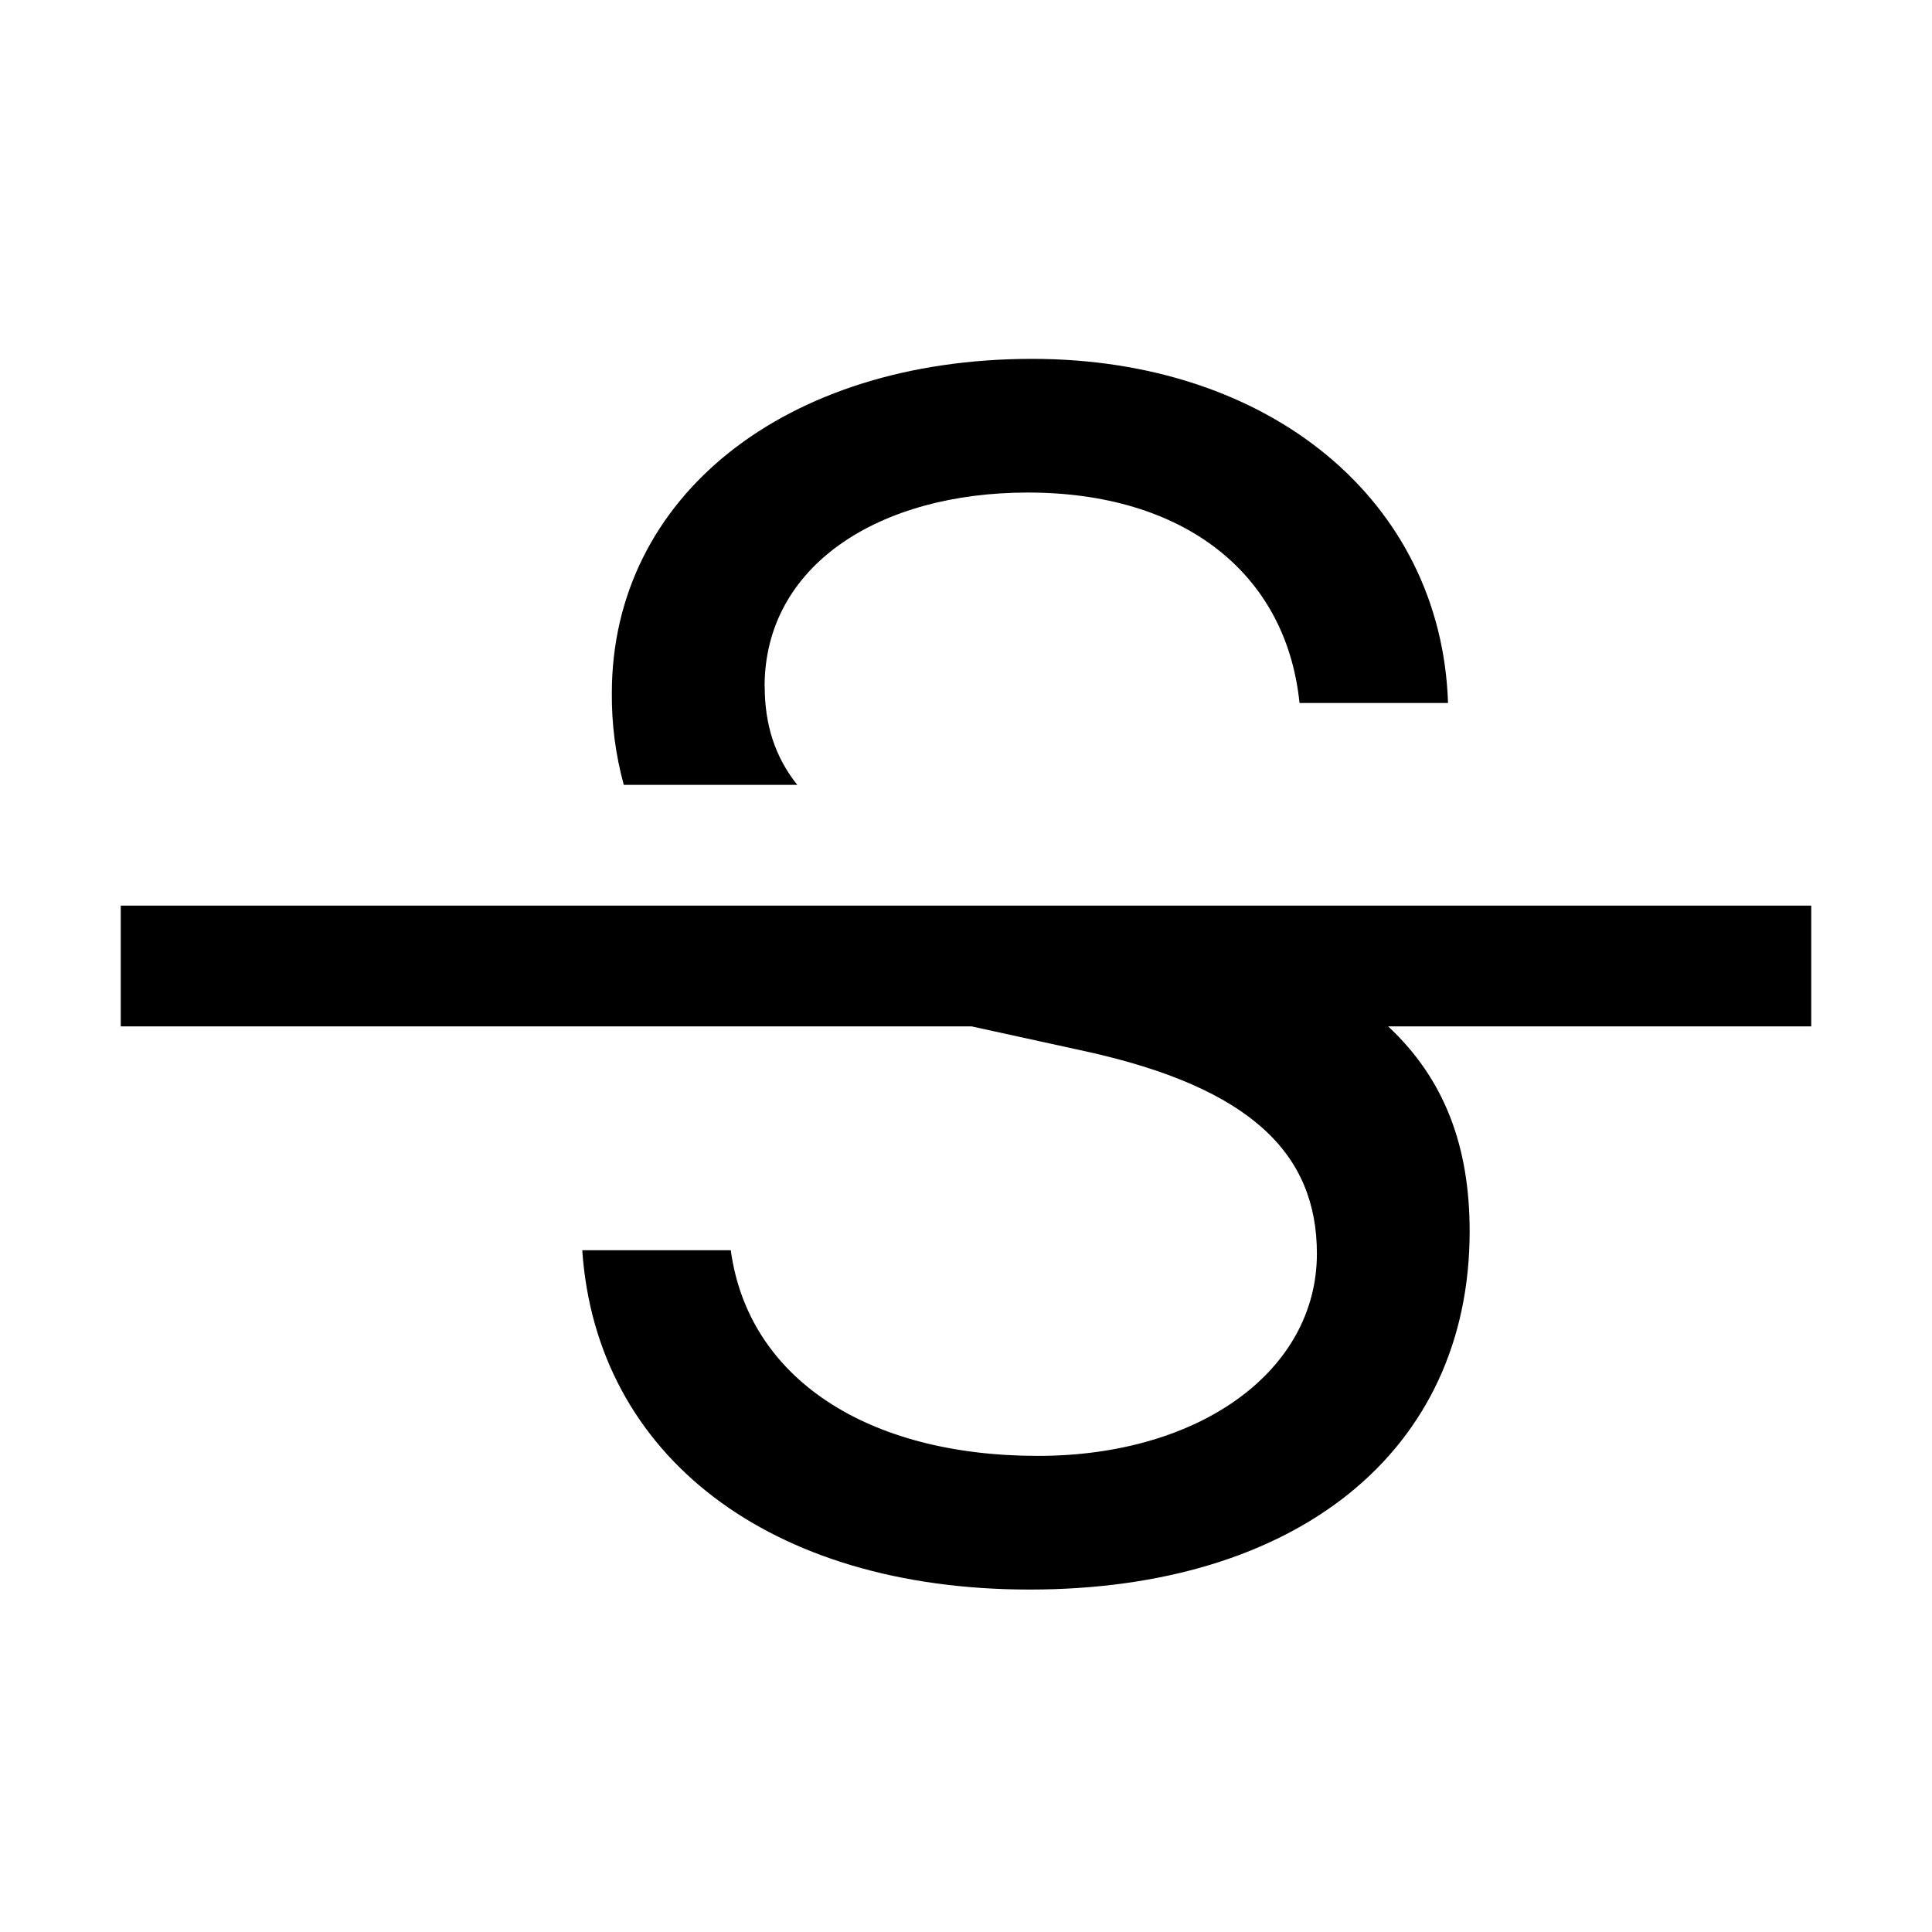
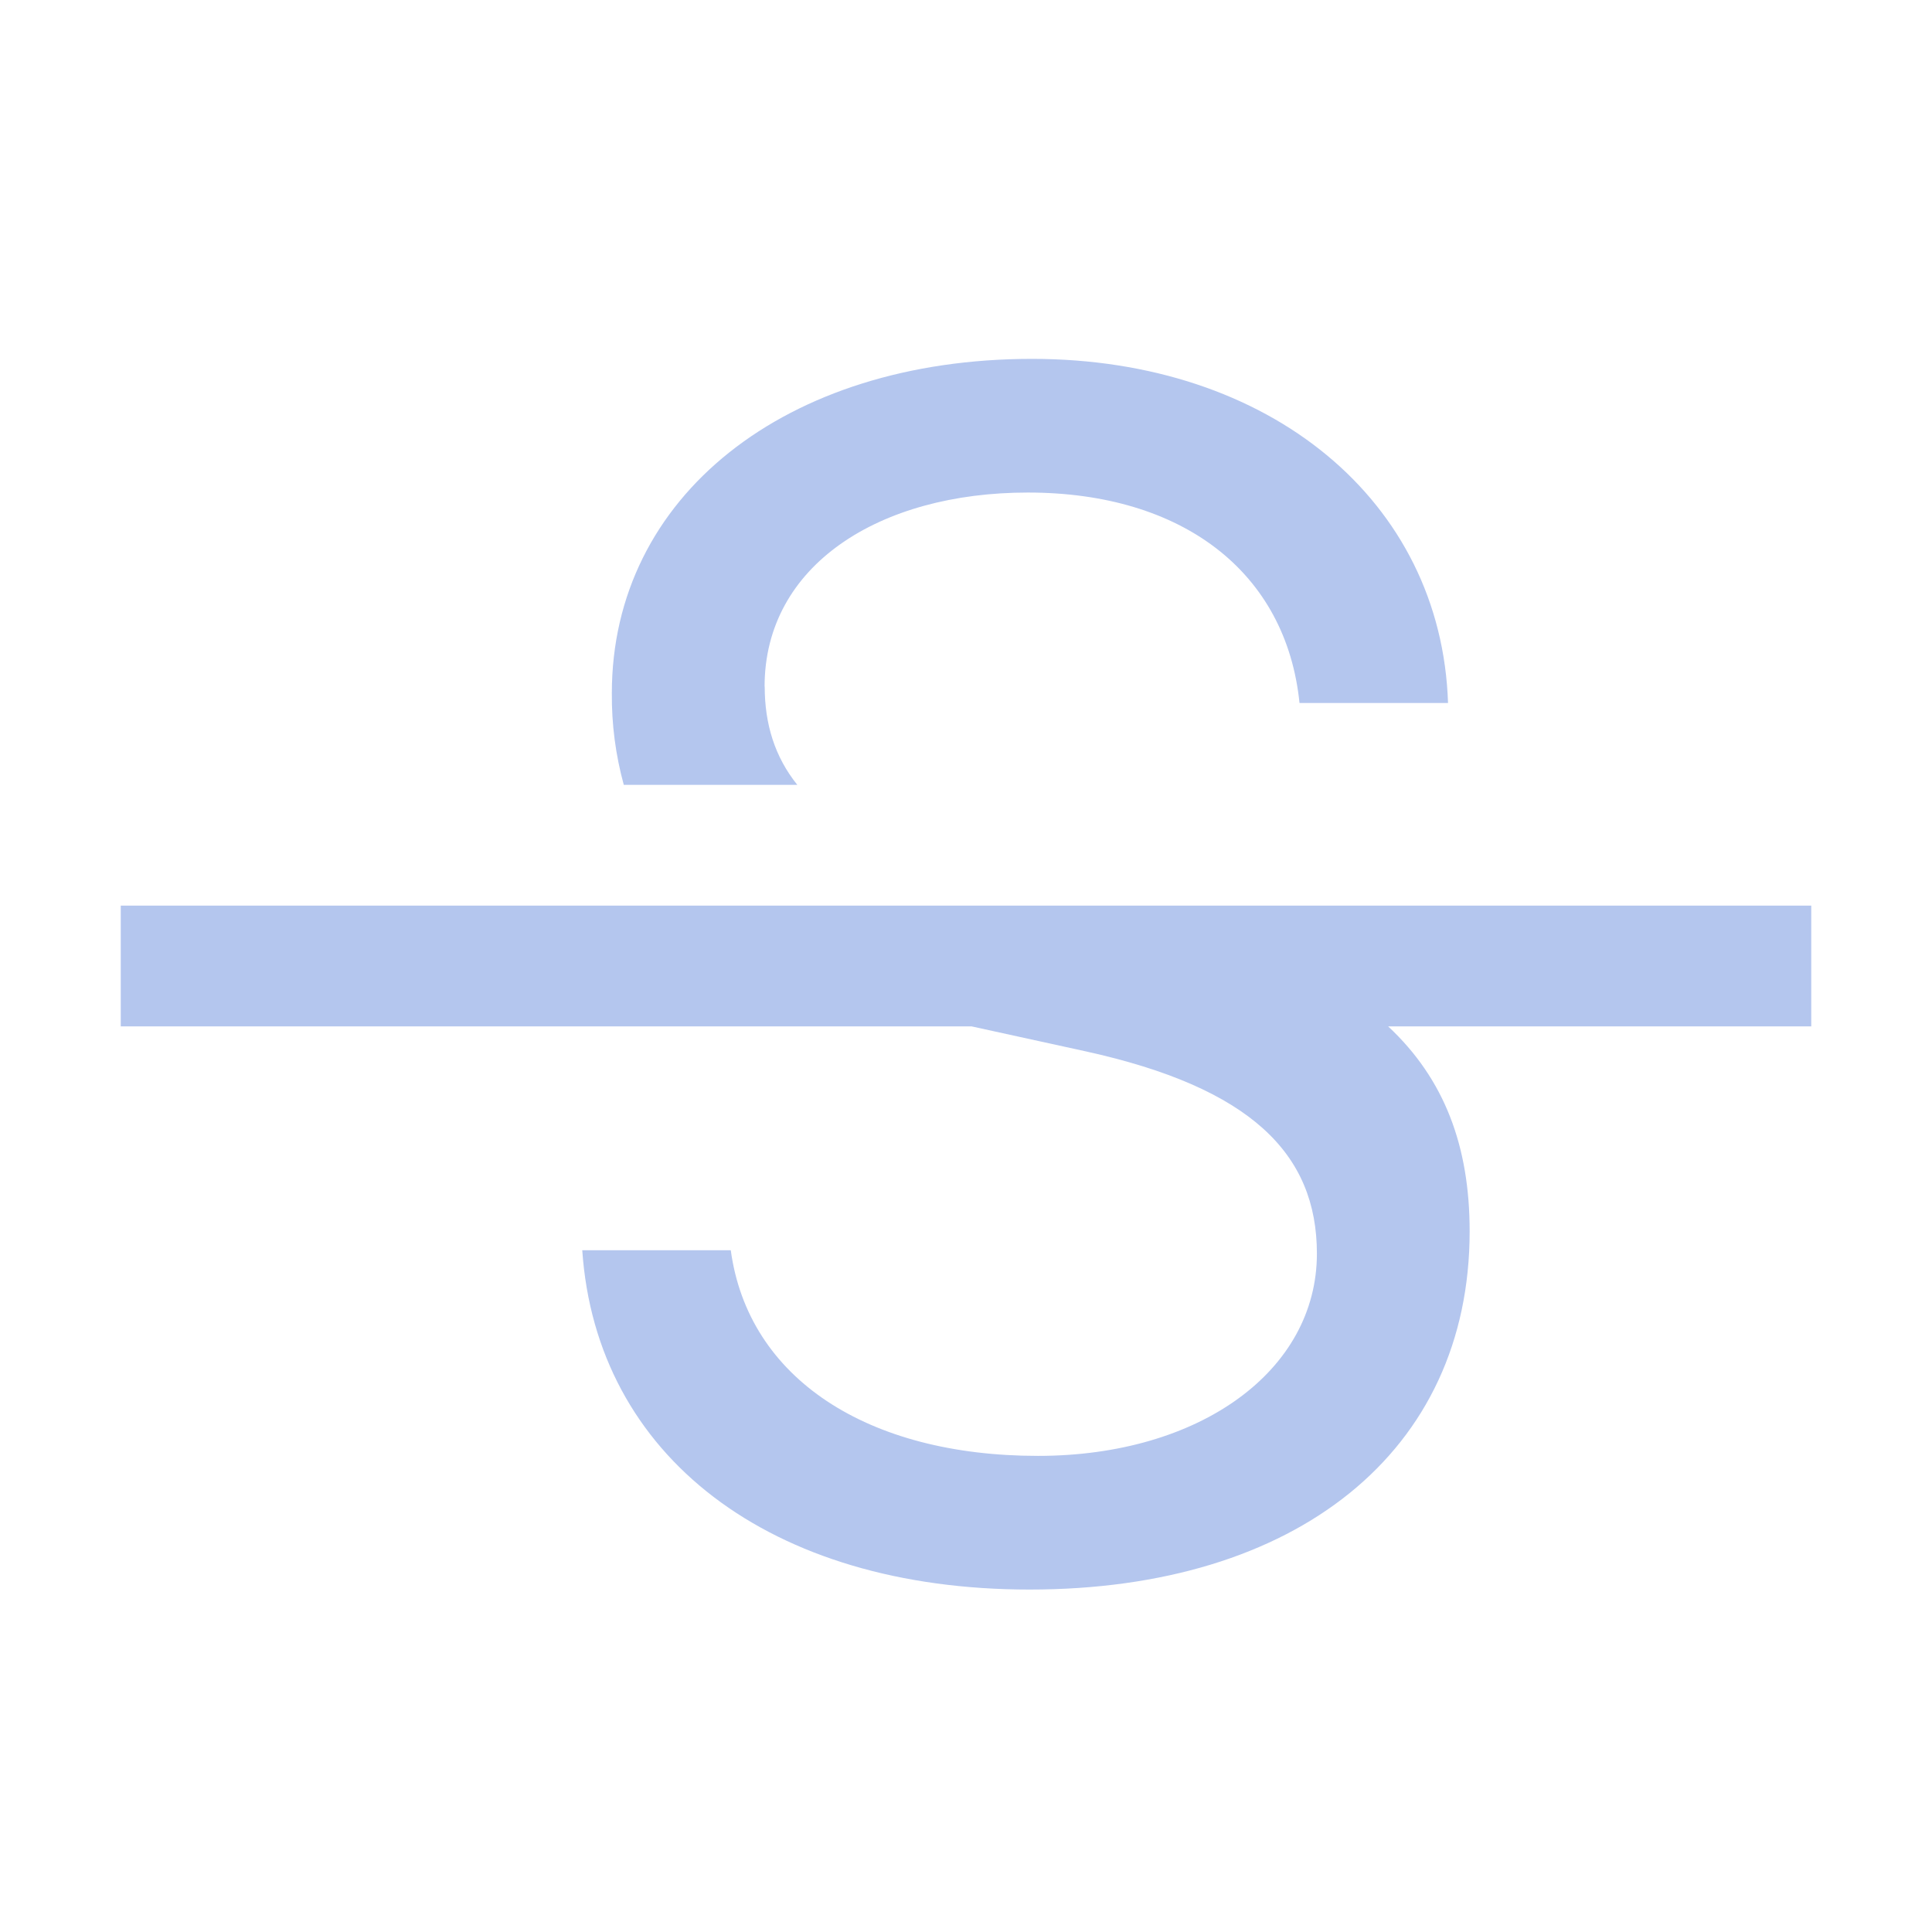
- <svg xmlns="http://www.w3.org/2000/svg" width="16" height="16" fill="currentColor" class="bi bi-type-strikethrough" viewBox="0 0 16 16">
+ <svg xmlns="http://www.w3.org/2000/svg" width="16" height="16" fill="#B4C6EE" class="bi bi-type-strikethrough" viewBox="0 0 16 16">
  <path d="M6.333 5.686c0 .31.083.581.27.814H5.166a2.776 2.776 0 0 1-.099-.76c0-1.627 1.436-2.768 3.48-2.768 1.969 0 3.39 1.175 3.445 2.85h-1.23c-.11-1.08-.964-1.743-2.25-1.743-1.23 0-2.18.602-2.18 1.607zm2.194 7.478c-2.153 0-3.589-1.107-3.705-2.81h1.23c.144 1.06 1.129 1.703 2.544 1.703 1.34 0 2.31-.705 2.31-1.675 0-.827-.547-1.374-1.914-1.675L8.046 8.5H1v-1h14v1h-3.504c.468.437.675.994.675 1.697 0 1.826-1.436 2.967-3.644 2.967z" />
</svg>
